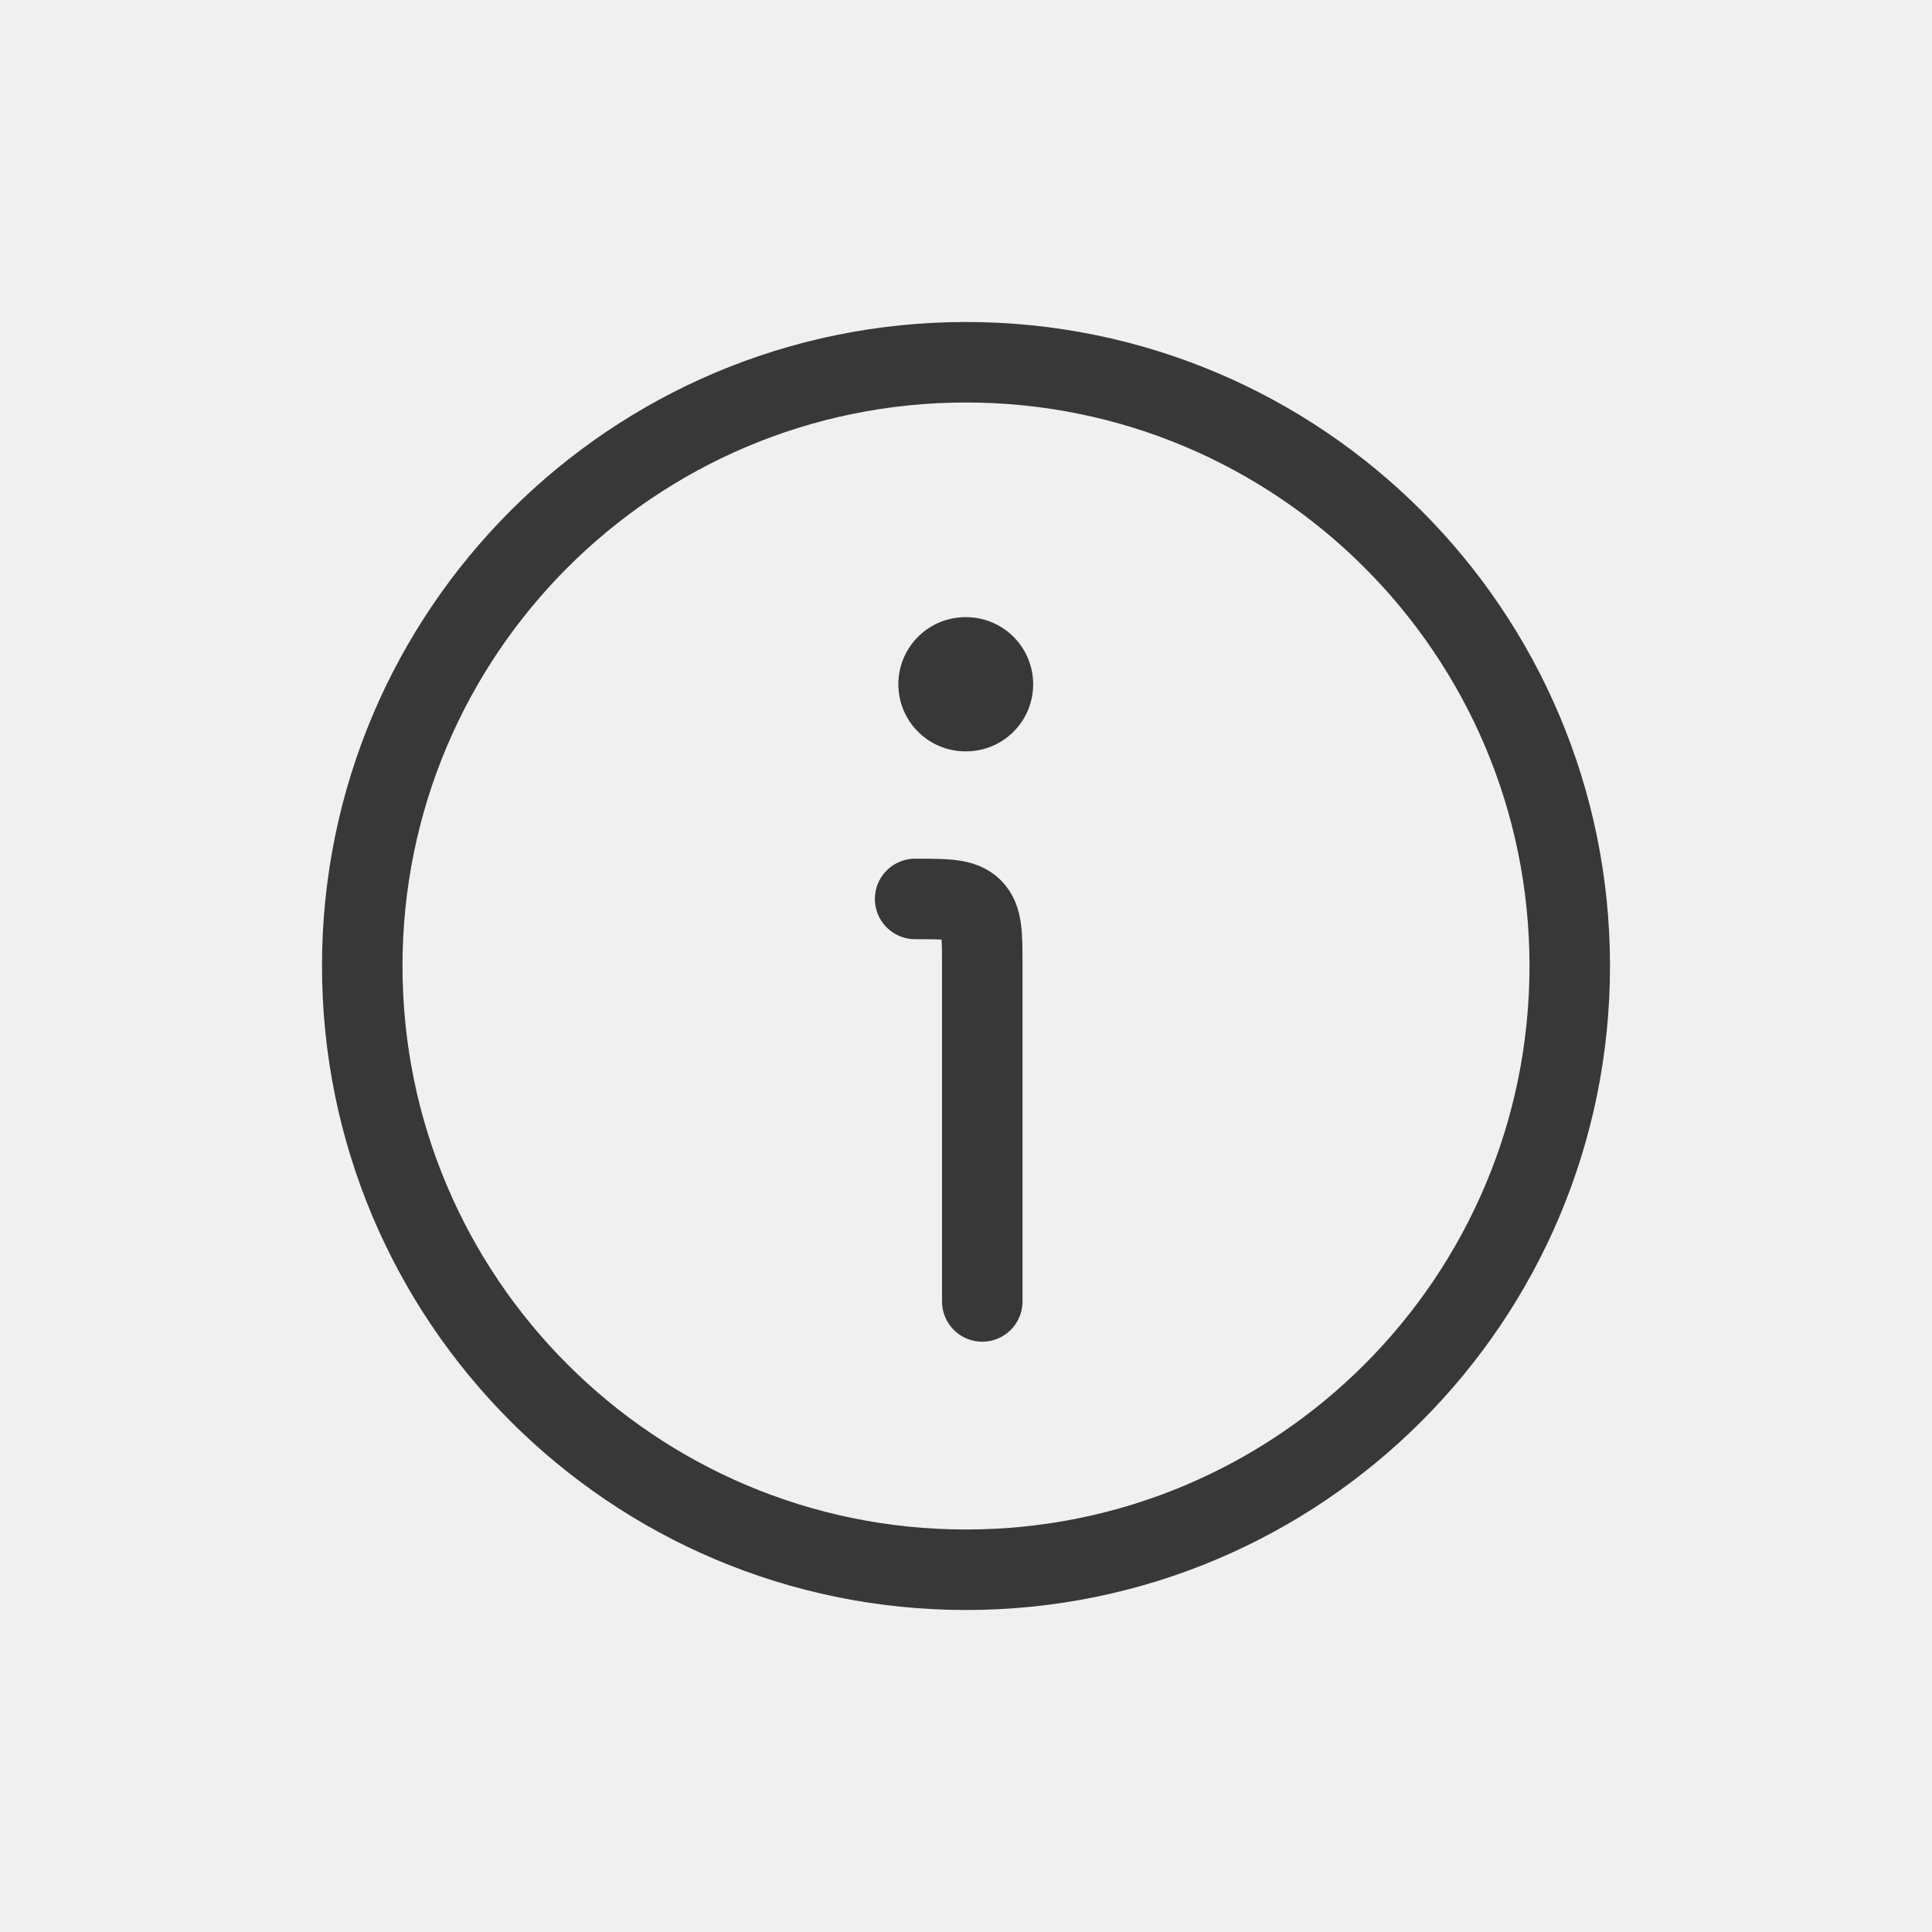
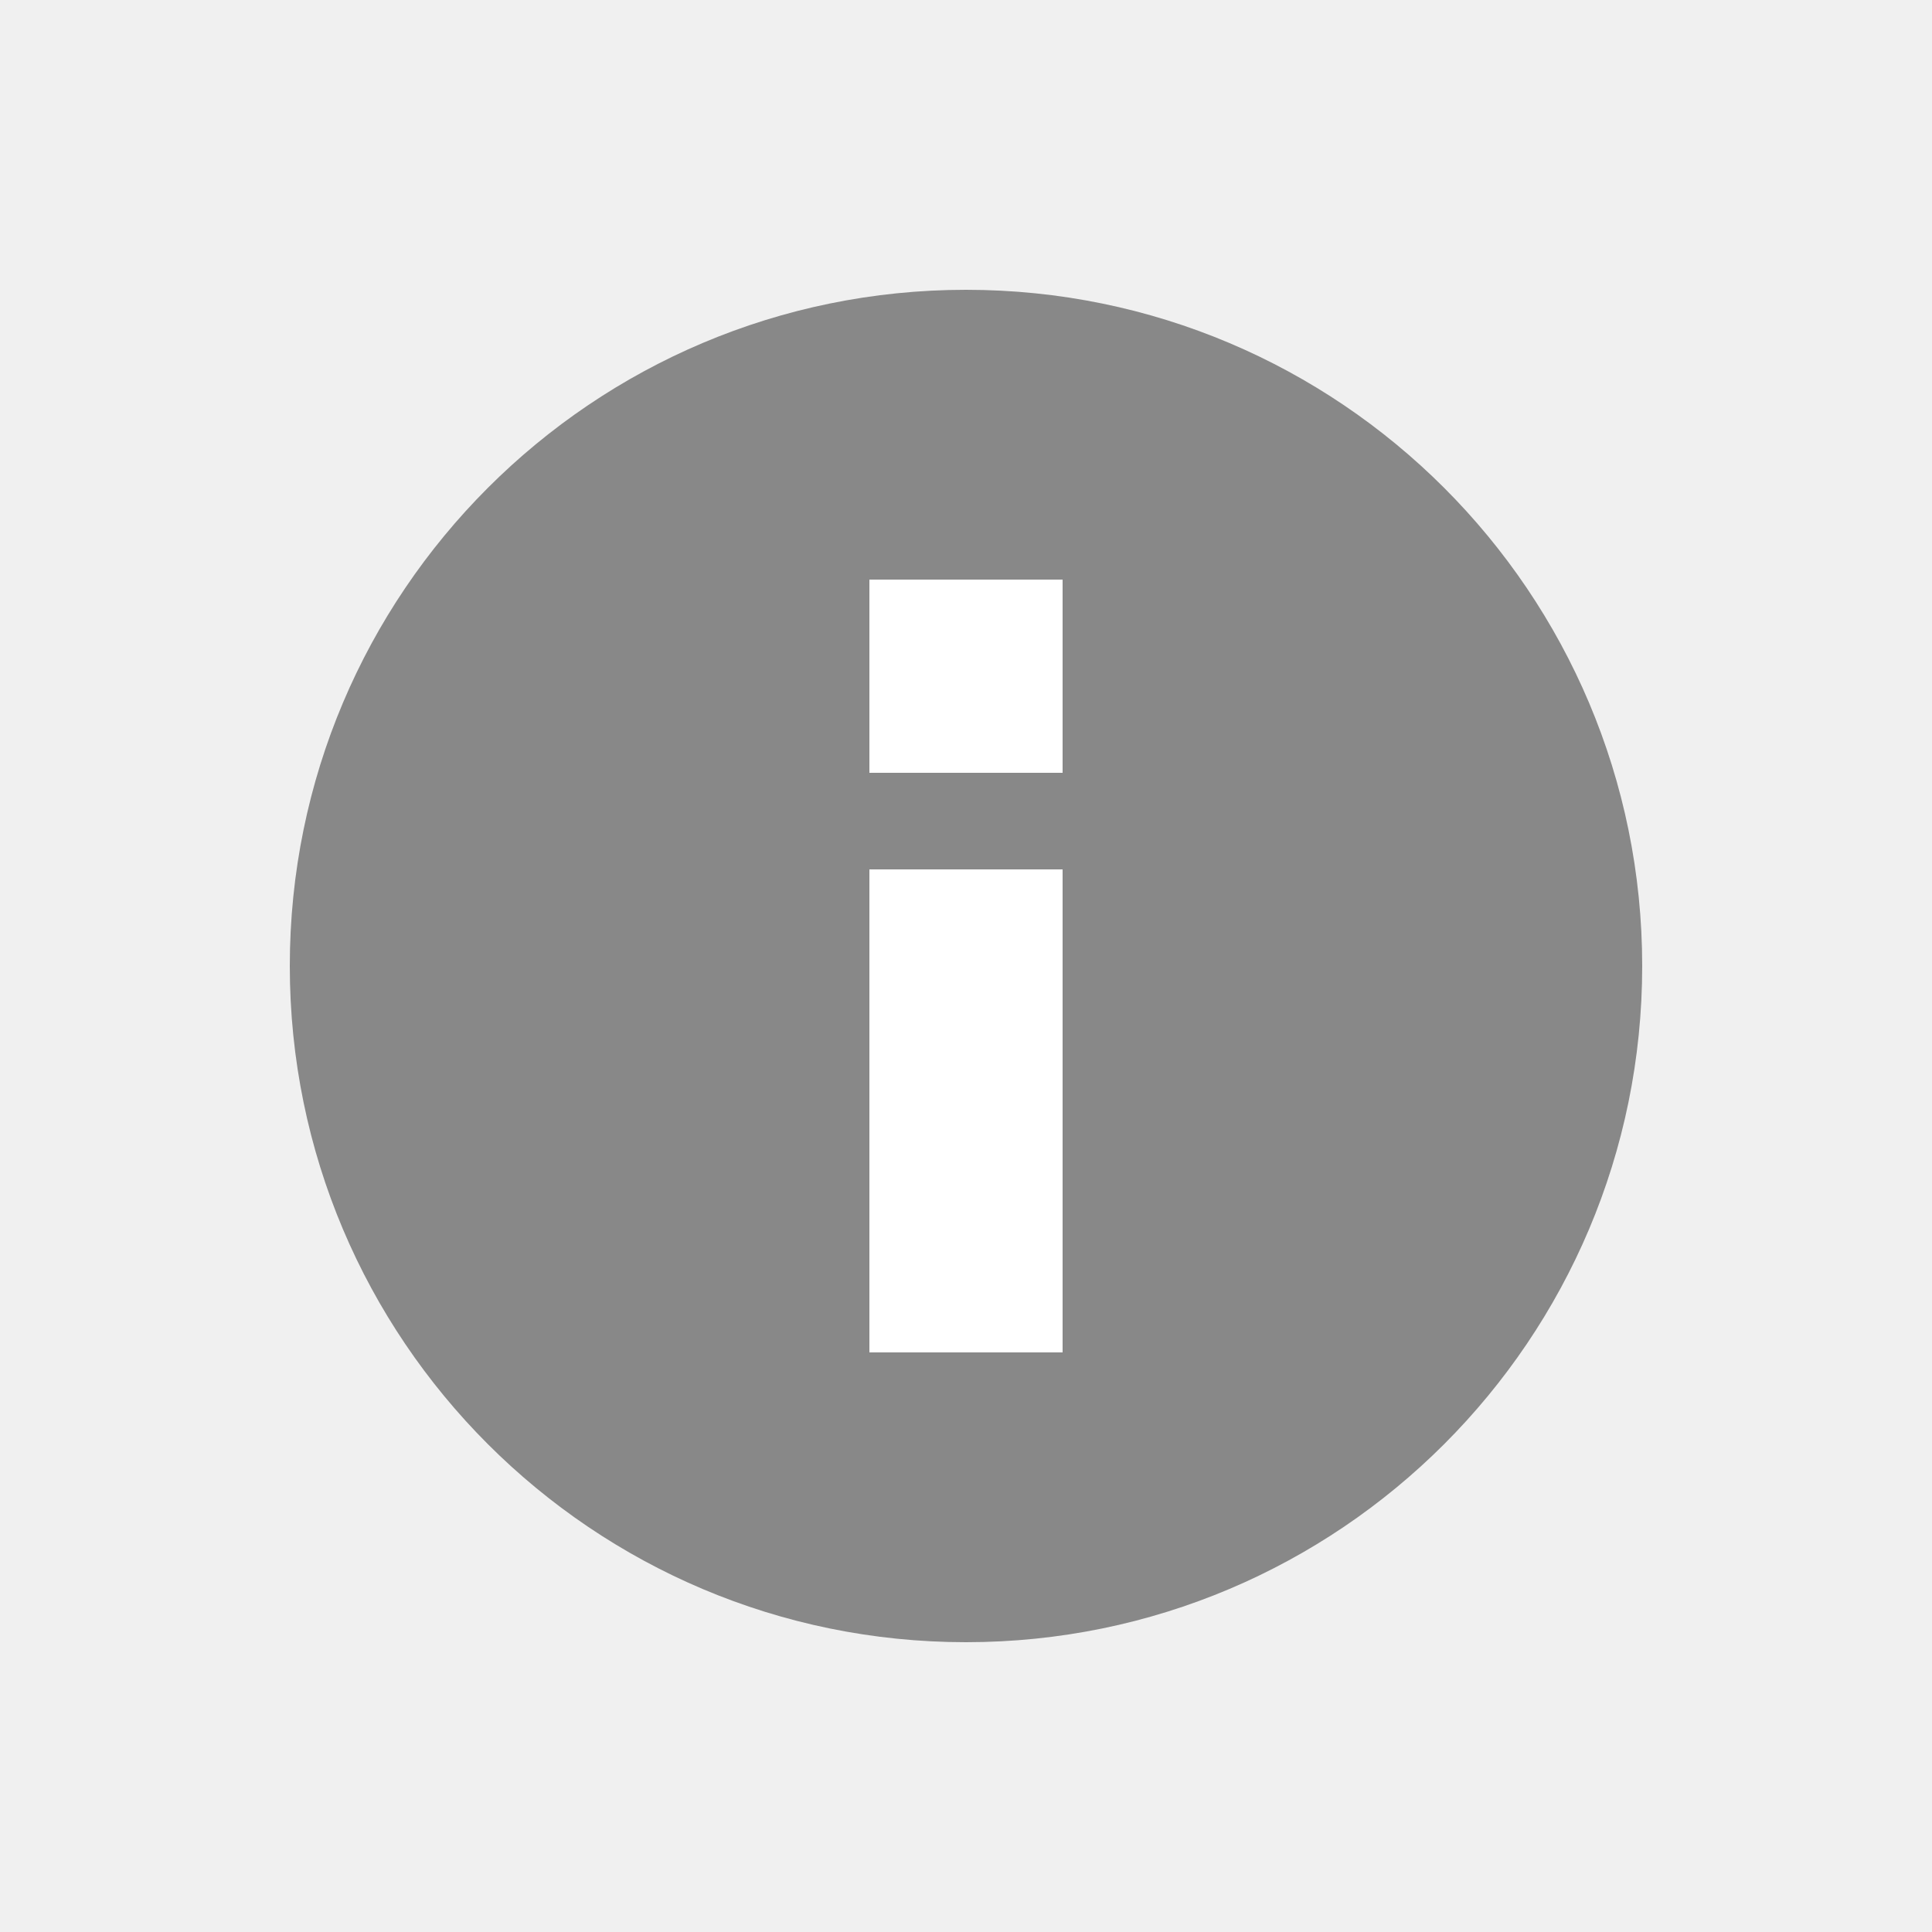
- <svg xmlns="http://www.w3.org/2000/svg" width="24" height="24" viewBox="0 0 24 24" fill="none">
-   <path d="M11.993 8.5H12.001" stroke="#383838" stroke-width="1.667" stroke-linecap="round" stroke-linejoin="round" />
-   <path d="M12.202 16.167V12C12.202 11.607 12.202 11.411 12.08 11.289C11.958 11.167 11.761 11.167 11.368 11.167M19.5 12C19.5 16.142 16.142 19.5 12 19.5C7.858 19.5 4.5 16.142 4.5 12C4.5 7.858 7.858 4.5 12 4.5C16.142 4.5 19.5 7.858 19.5 12Z" stroke="#383838" stroke-linecap="round" stroke-linejoin="round" />
+ <svg xmlns="http://www.w3.org/2000/svg" width="20" height="20" viewBox="0 0 20 20" fill="none">
+   <circle cx="7" cy="7" r="7" transform="matrix(1 0 0 -1 3 17)" fill="#888888" />
+   <rect width="2" height="5" transform="matrix(1 0 0 -1 9 14)" fill="white" />
+   <rect width="2" height="2" transform="matrix(1 0 0 -1 9 8)" fill="white" />
</svg>
